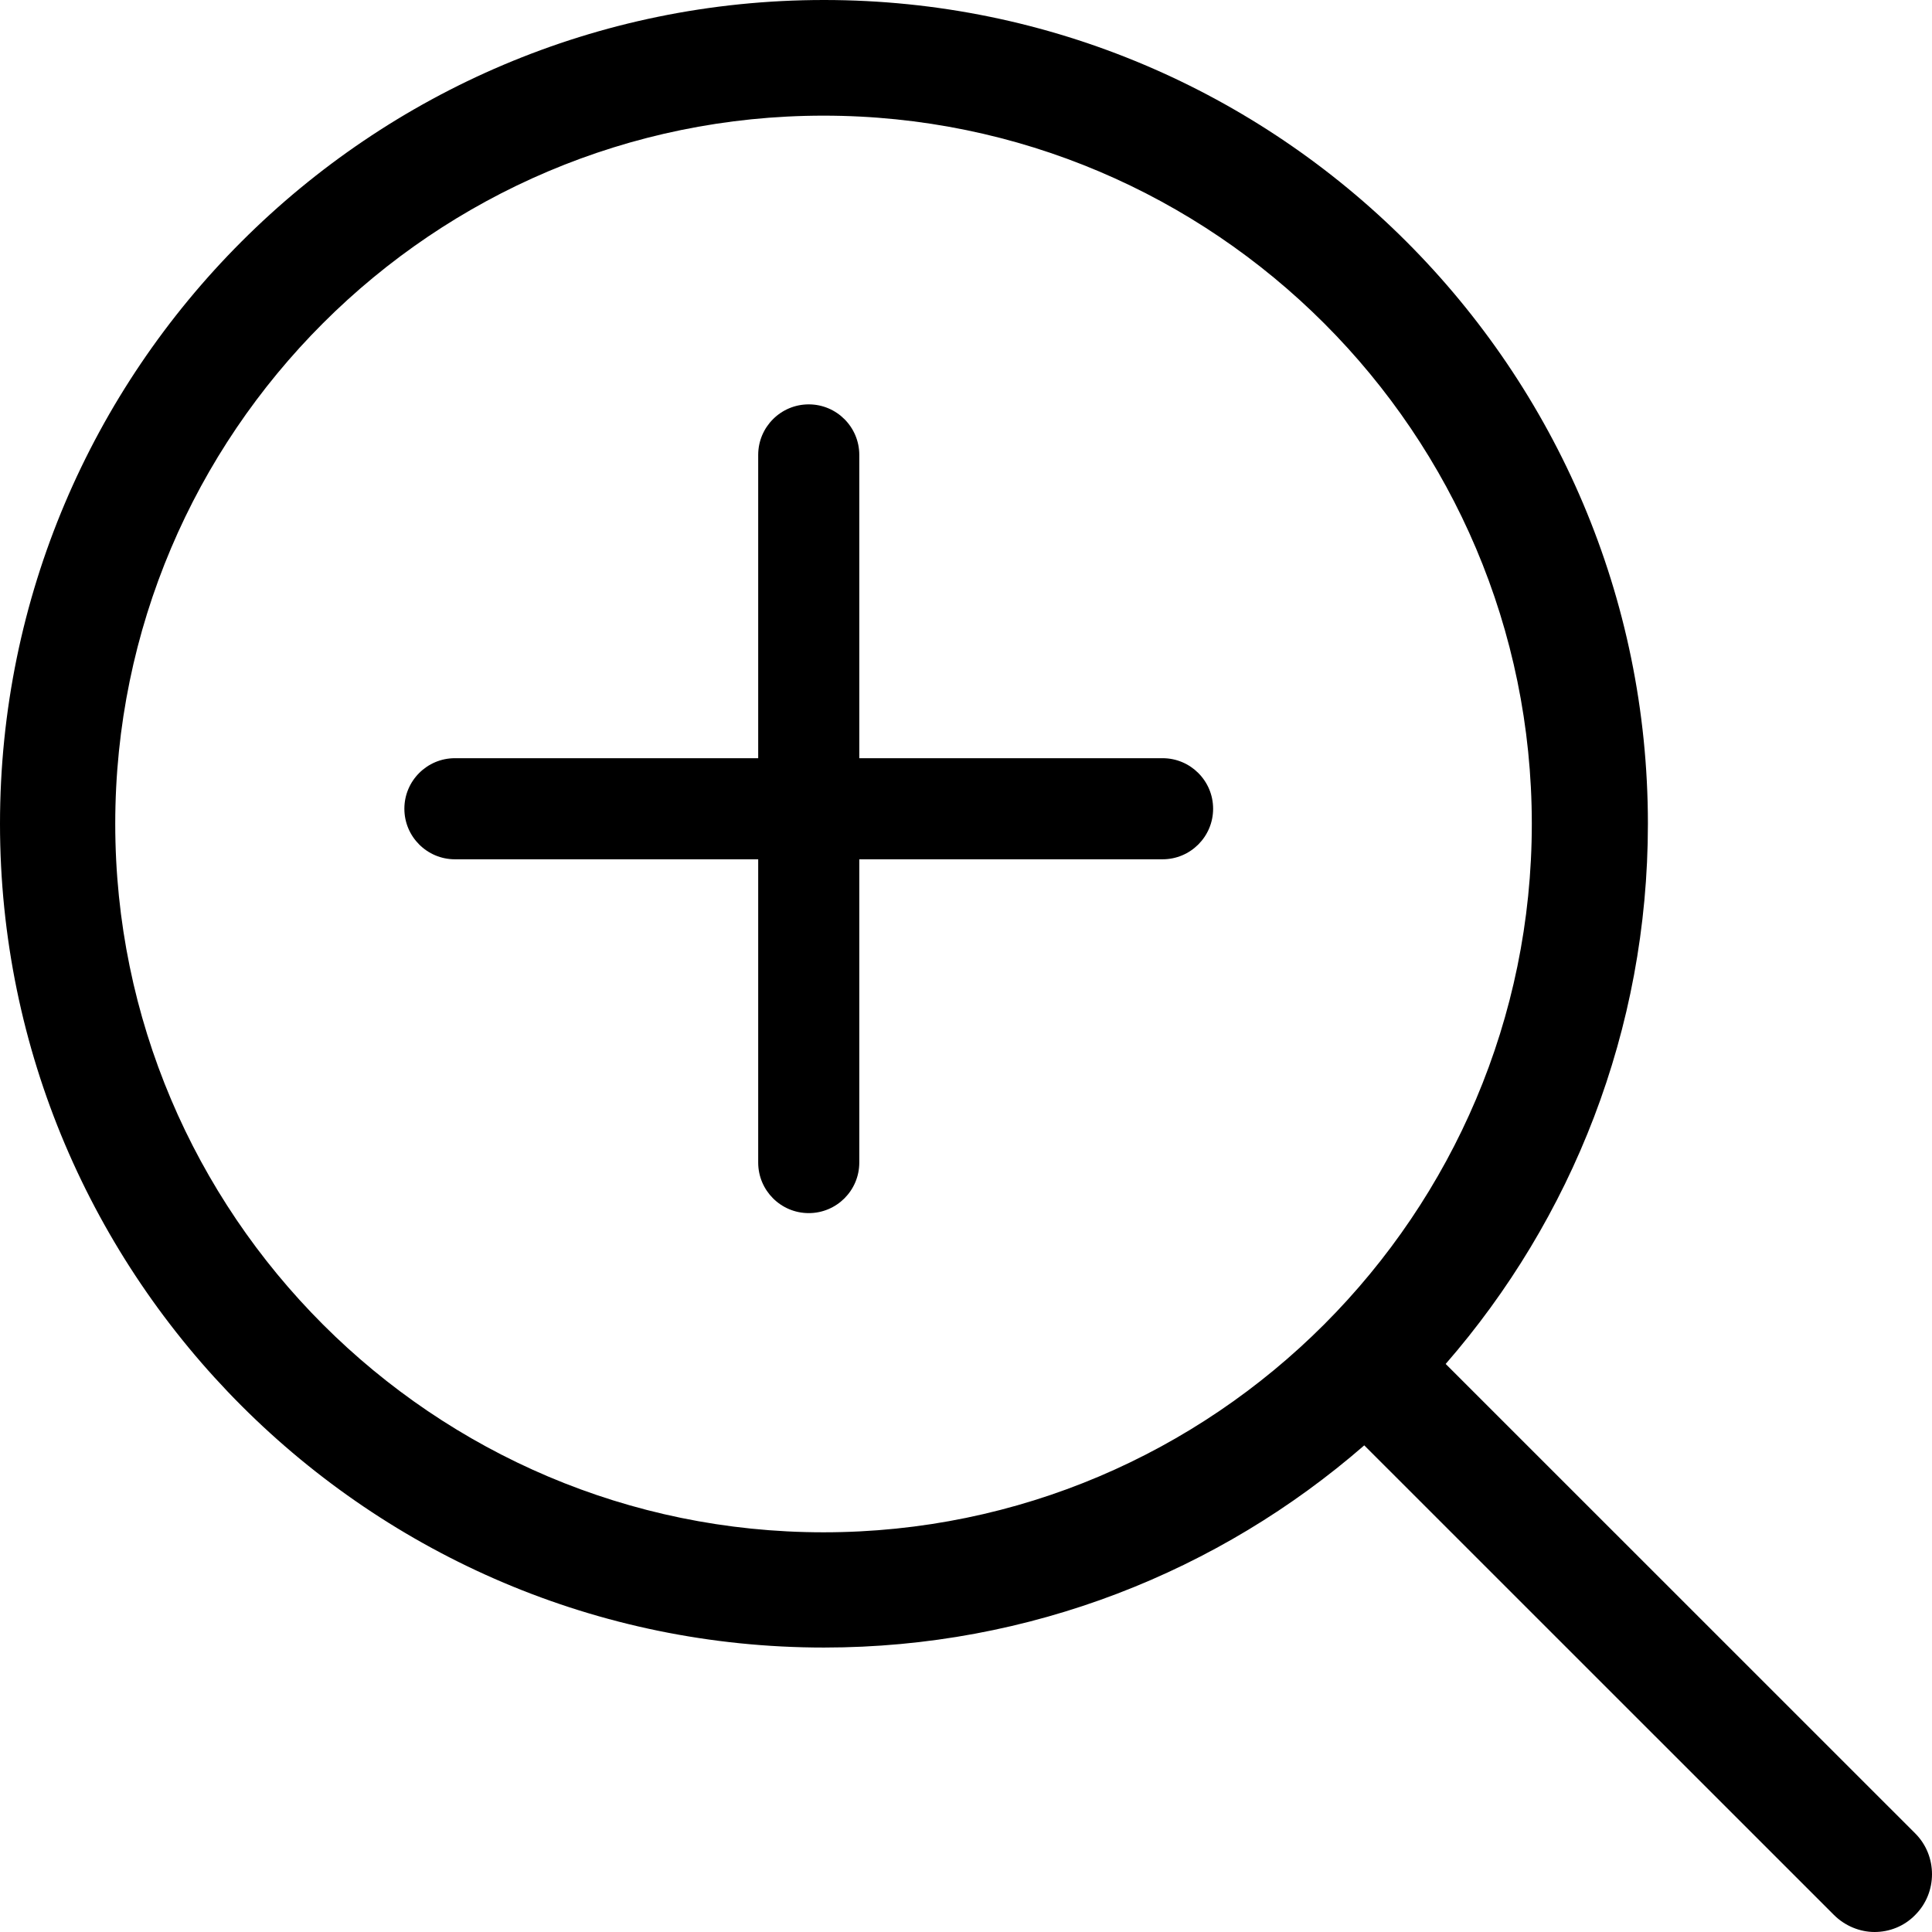
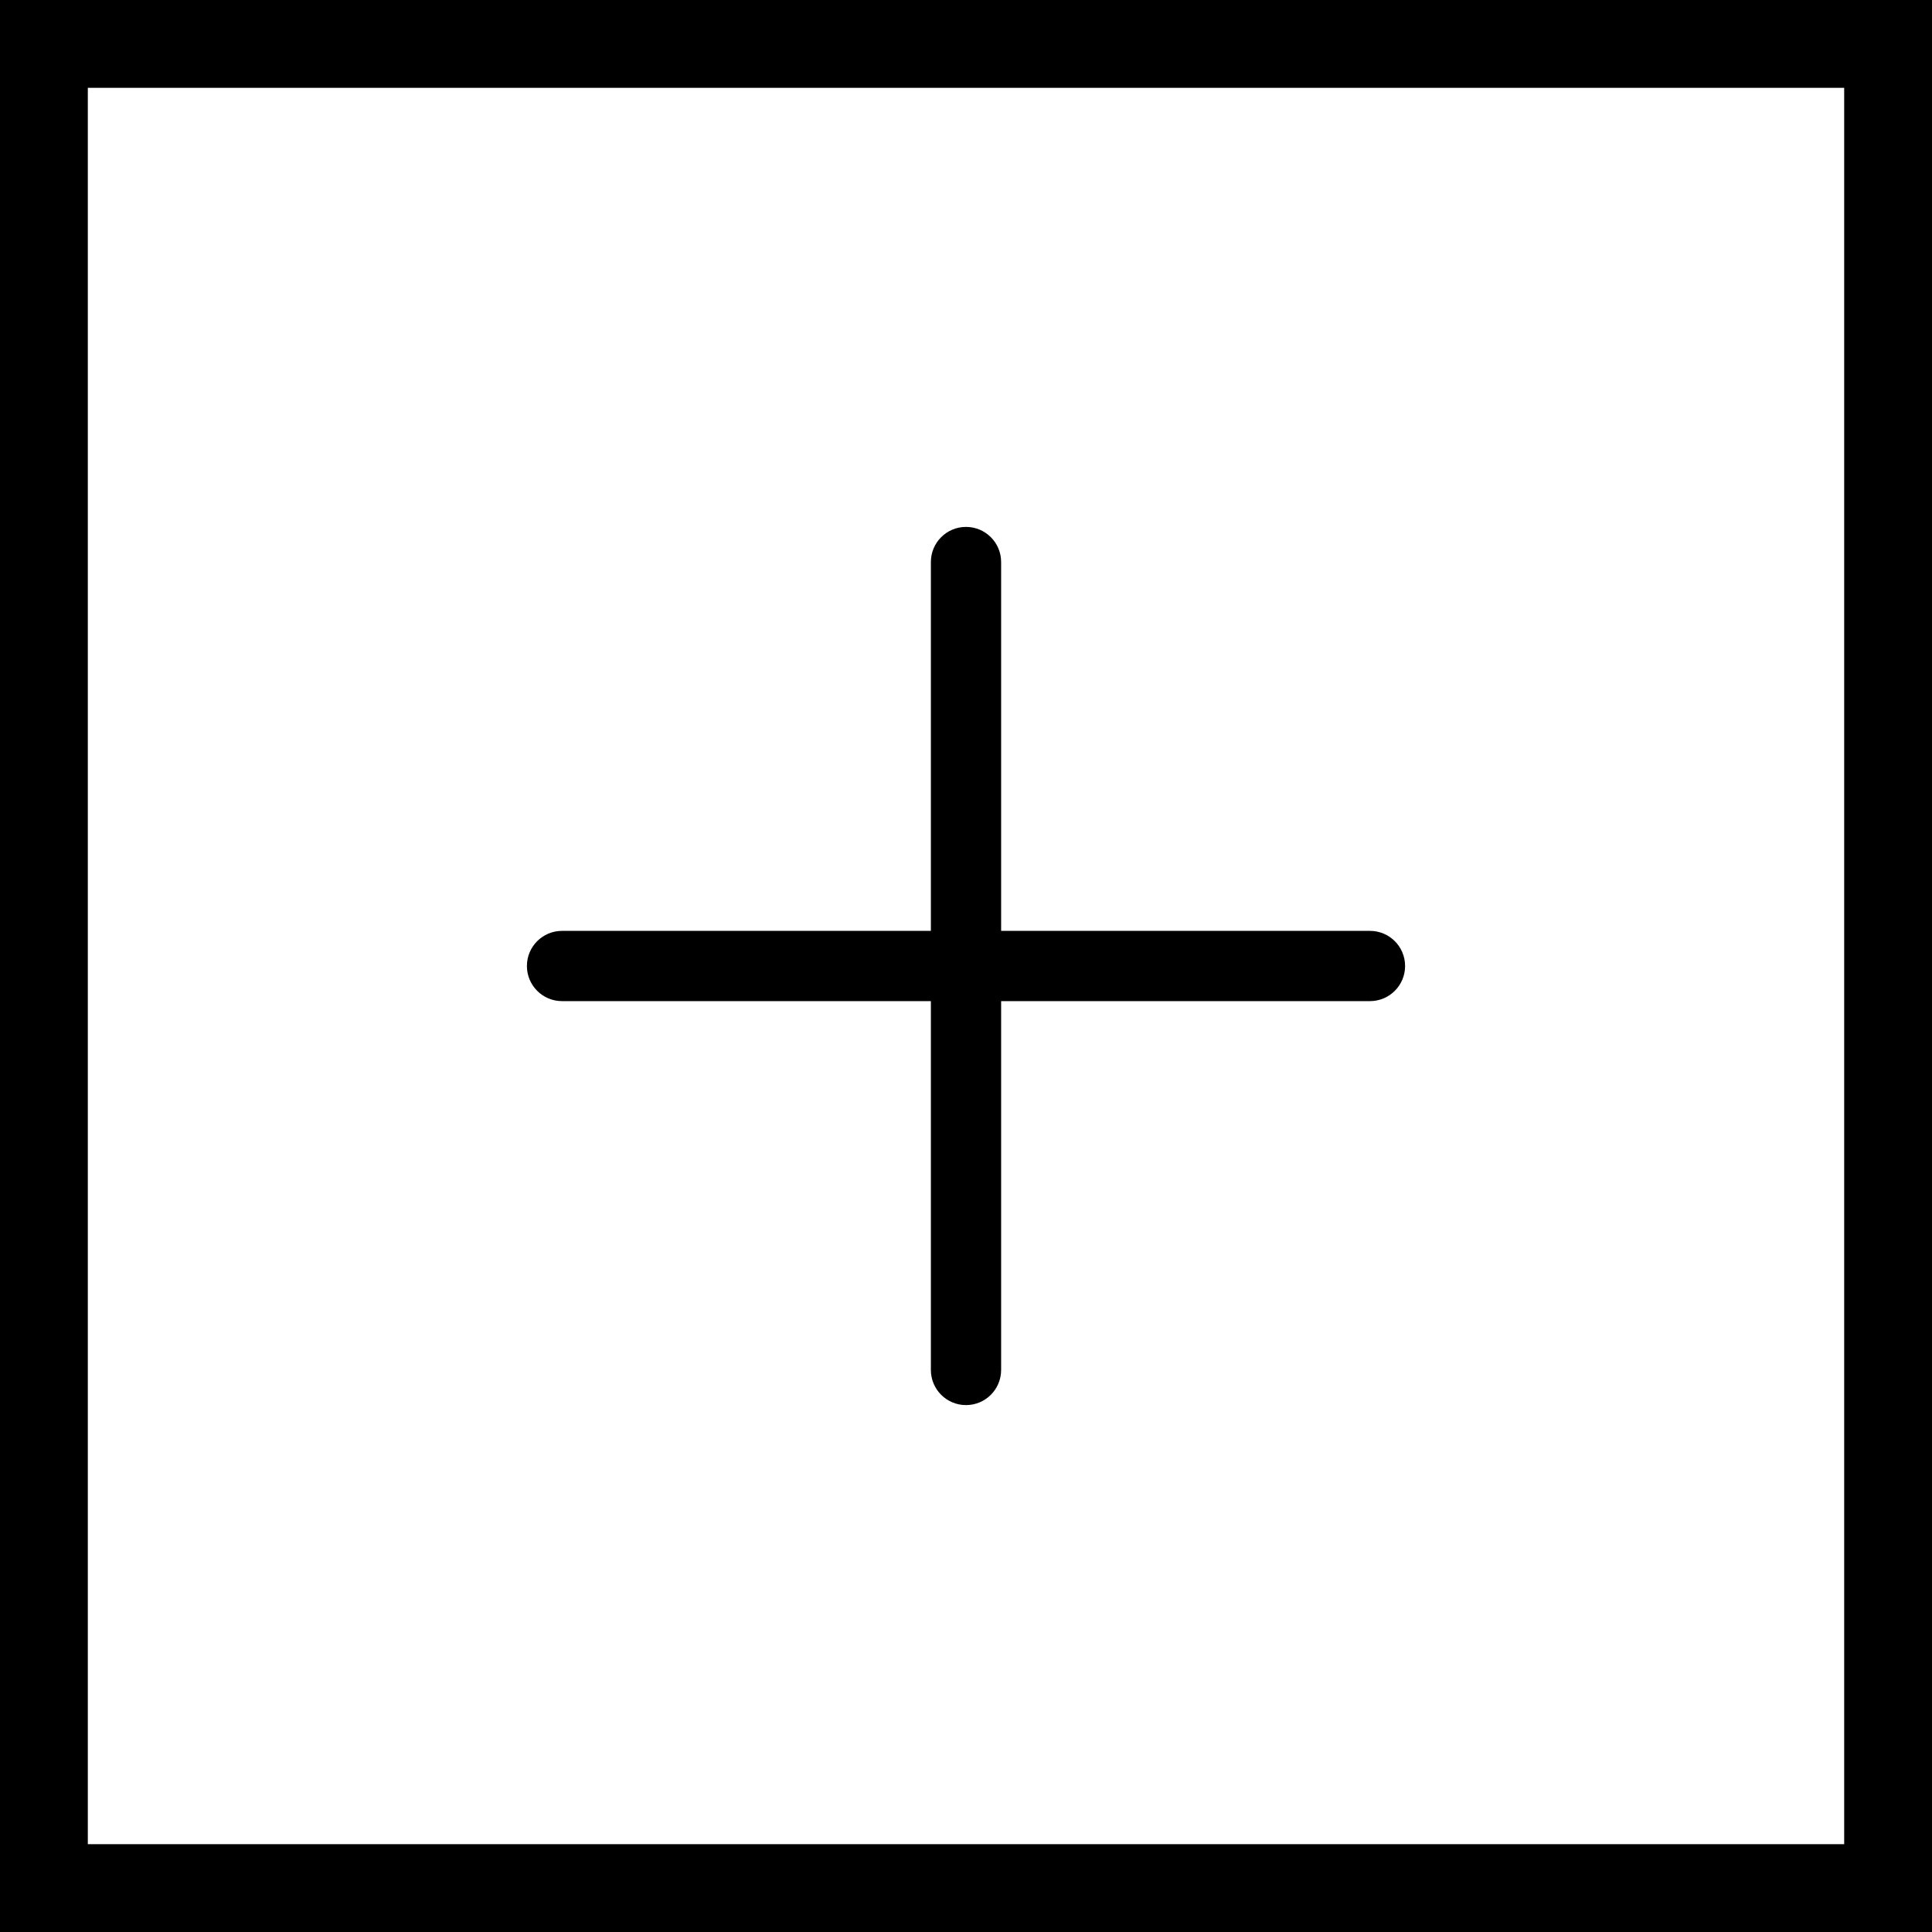
- <svg xmlns="http://www.w3.org/2000/svg" width="43" height="43" viewBox="0 0 43 43" version="1.1">
-   <path fill-rule="evenodd" clip-rule="evenodd" d="M 25.875 16.875L 19.125 16.875L 19.125 10.125C 19.125 9.504 18.621 9 18 9C 17.379 9 16.875 9.504 16.875 10.125L 16.875 16.875L 10.125 16.875C 9.504 16.875 9 17.379 9 18C 9 18.621 9.504 19.125 10.125 19.125L 16.875 19.125L 16.875 25.875C 16.875 26.496 17.379 27 18 27C 18.621 27 19.125 26.496 19.125 25.875L 19.125 19.125L 25.875 19.125C 26.496 19.125 27 18.621 27 18C 27 17.379 26.496 16.875 25.875 16.875Z" />
-   <path d="M 42.628 40.807L 32.176 30.357C 34.98 27.135 36.677 22.93 36.677 18.335C 36.677 8.219 28.447 0 18.339 0C 8.22 0 0 8.228 0 18.335C 0 28.441 8.23 36.669 18.339 36.669C 22.935 36.669 27.141 34.972 30.364 32.169L 40.816 42.619C 41.064 42.867 41.398 43 41.722 43C 42.046 43 42.38 42.876 42.628 42.619C 43.124 42.123 43.124 41.303 42.628 40.807ZM 2.565 18.335C 2.565 9.639 9.641 2.574 18.329 2.574C 27.026 2.574 34.093 9.649 34.093 18.335C 34.093 27.02 27.026 34.104 18.329 34.104C 9.641 34.104 2.565 27.03 2.565 18.335Z" />
+ <svg xmlns="http://www.w3.org/2000/svg" width="44" height="44" viewBox="0 0 44 44">
+   <path fill-rule="evenodd" clip-rule="evenodd" d="M42 2H2V42H42V2ZM0 0V44H44V0H0Z" />
+   <path d="M22.8 12.8C22.8 12.358 22.442 12 22 12C21.558 12 21.2 12.358 21.2 12.8V21.2H12.8C12.358 21.2 12 21.558 12 22C12 22.442 12.358 22.8 12.8 22.8H21.2V31.2C21.2 31.642 21.558 32 22 32C22.442 32 22.8 31.642 22.8 31.2V22.8H31.2C31.642 22.8 32 22.442 32 22C32 21.558 31.642 21.2 31.2 21.2H22.8V12.8Z" />
</svg>
